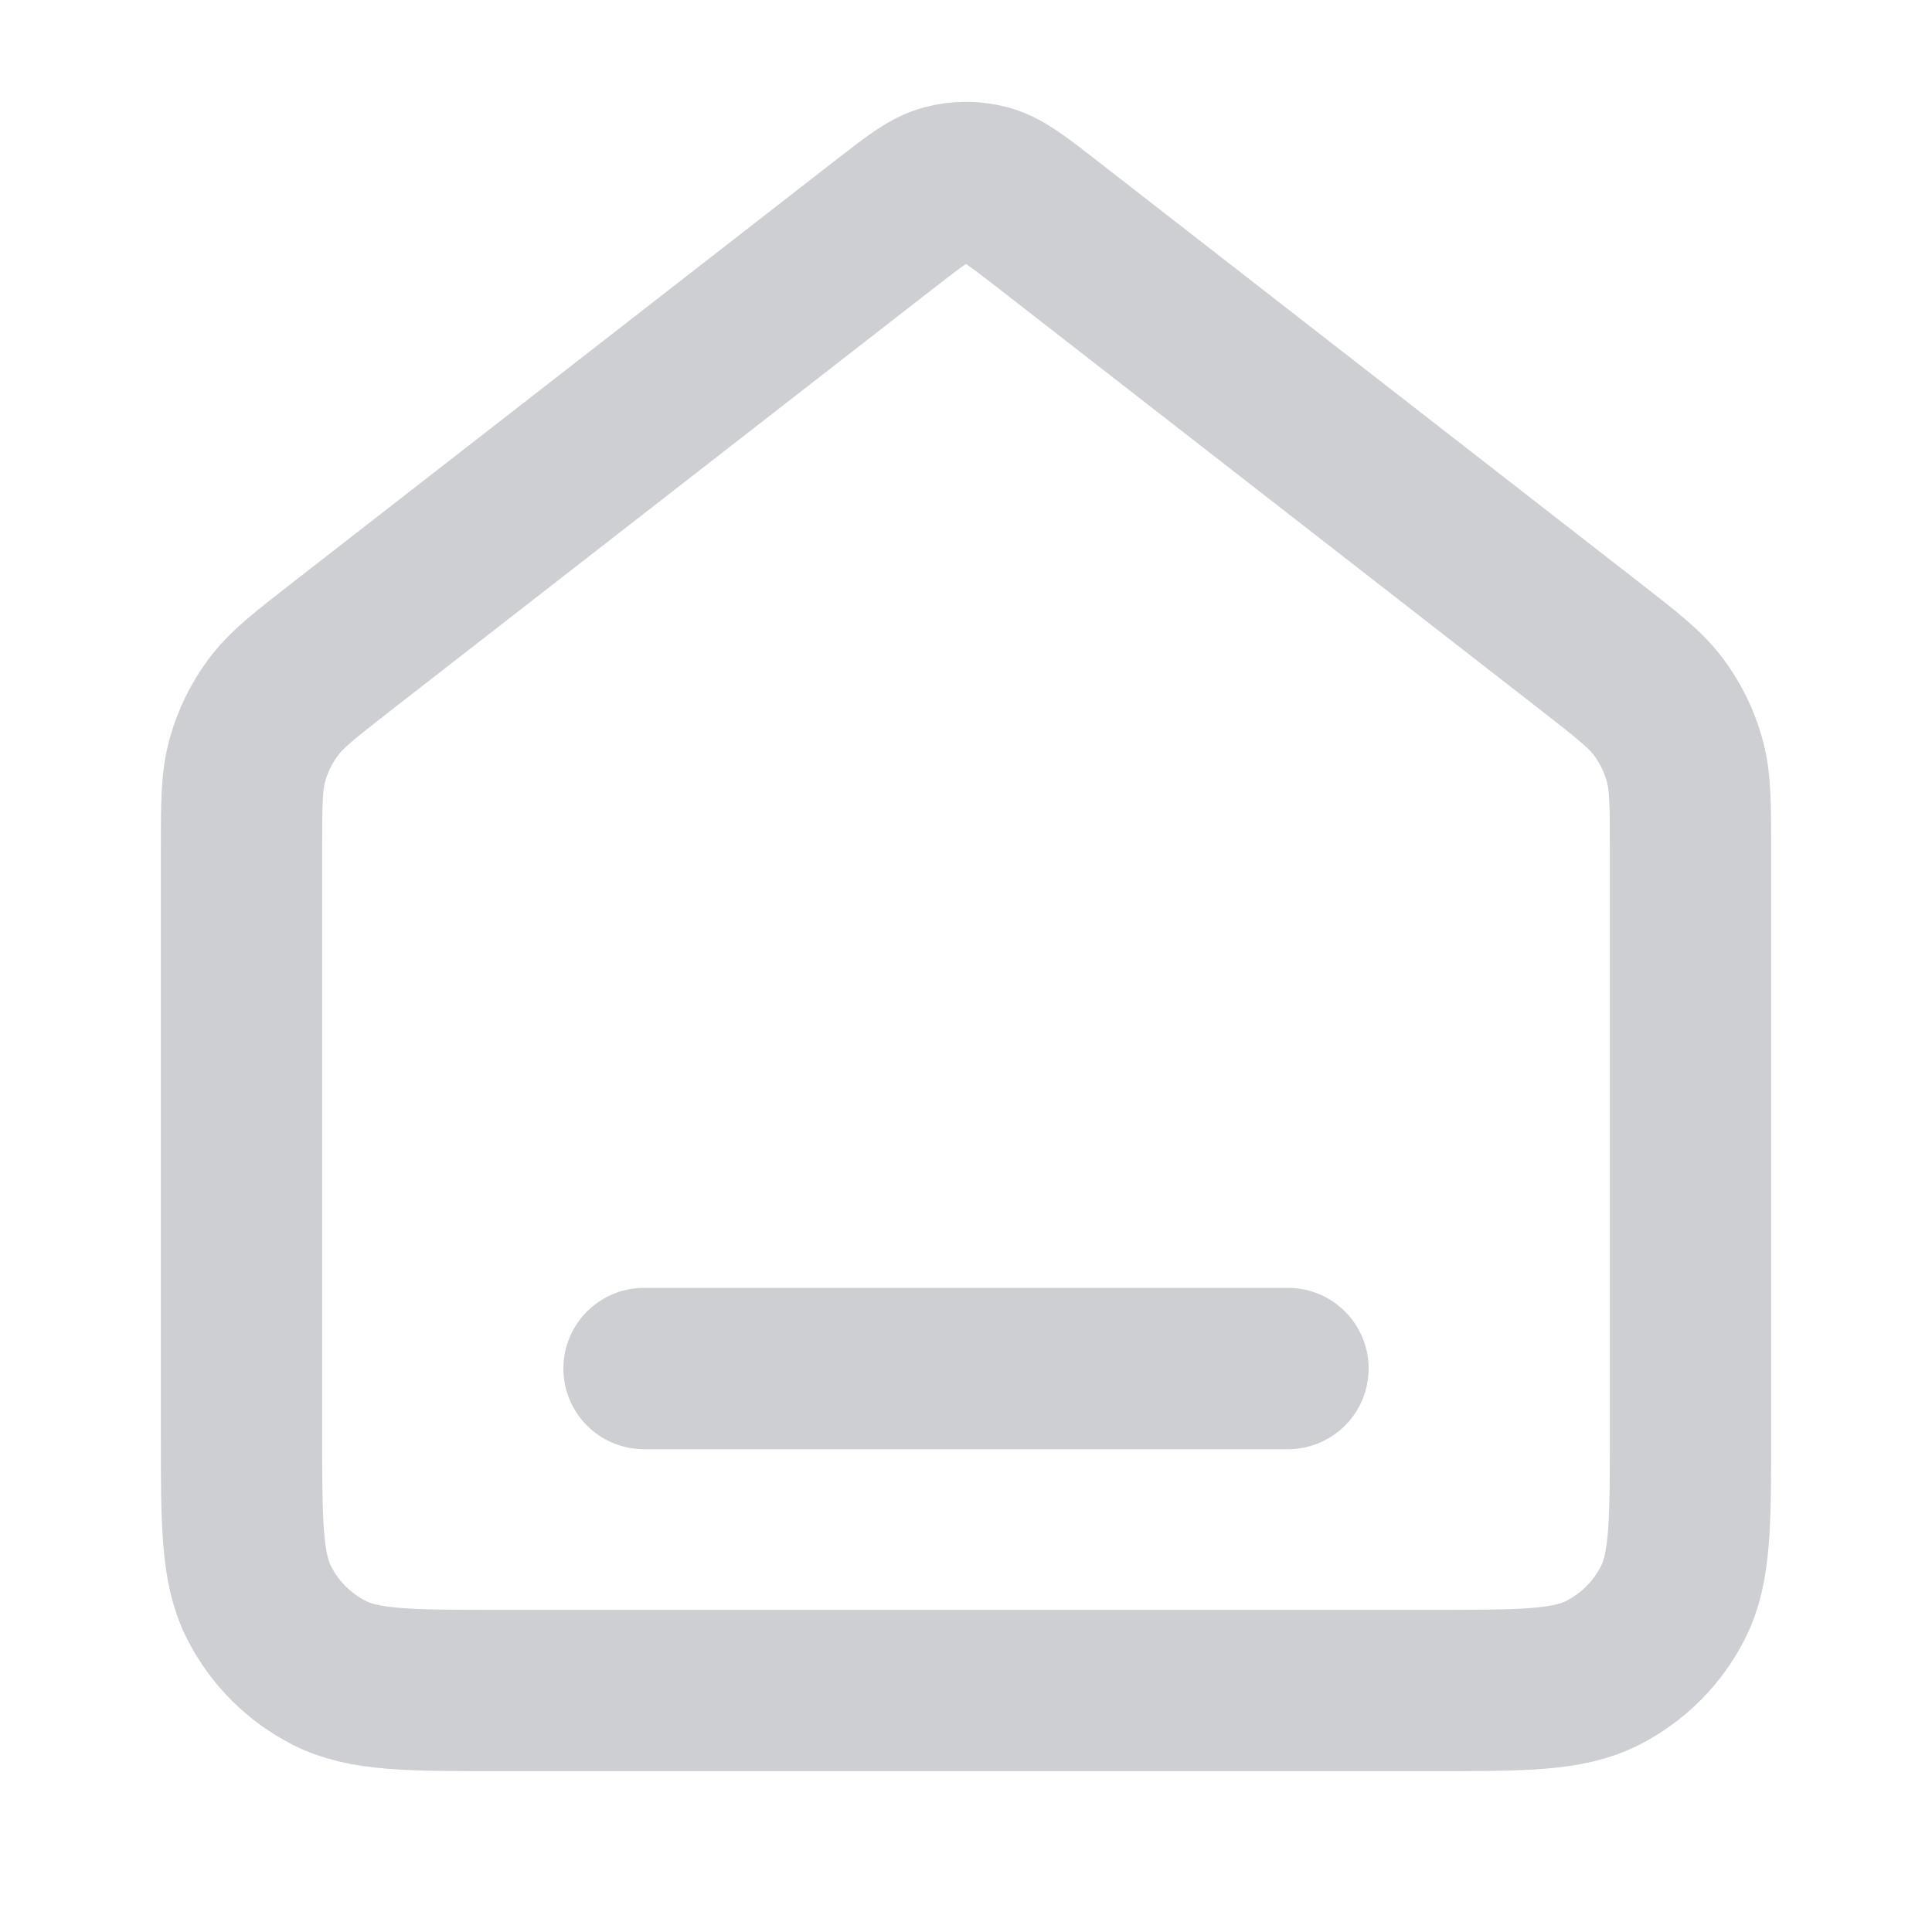
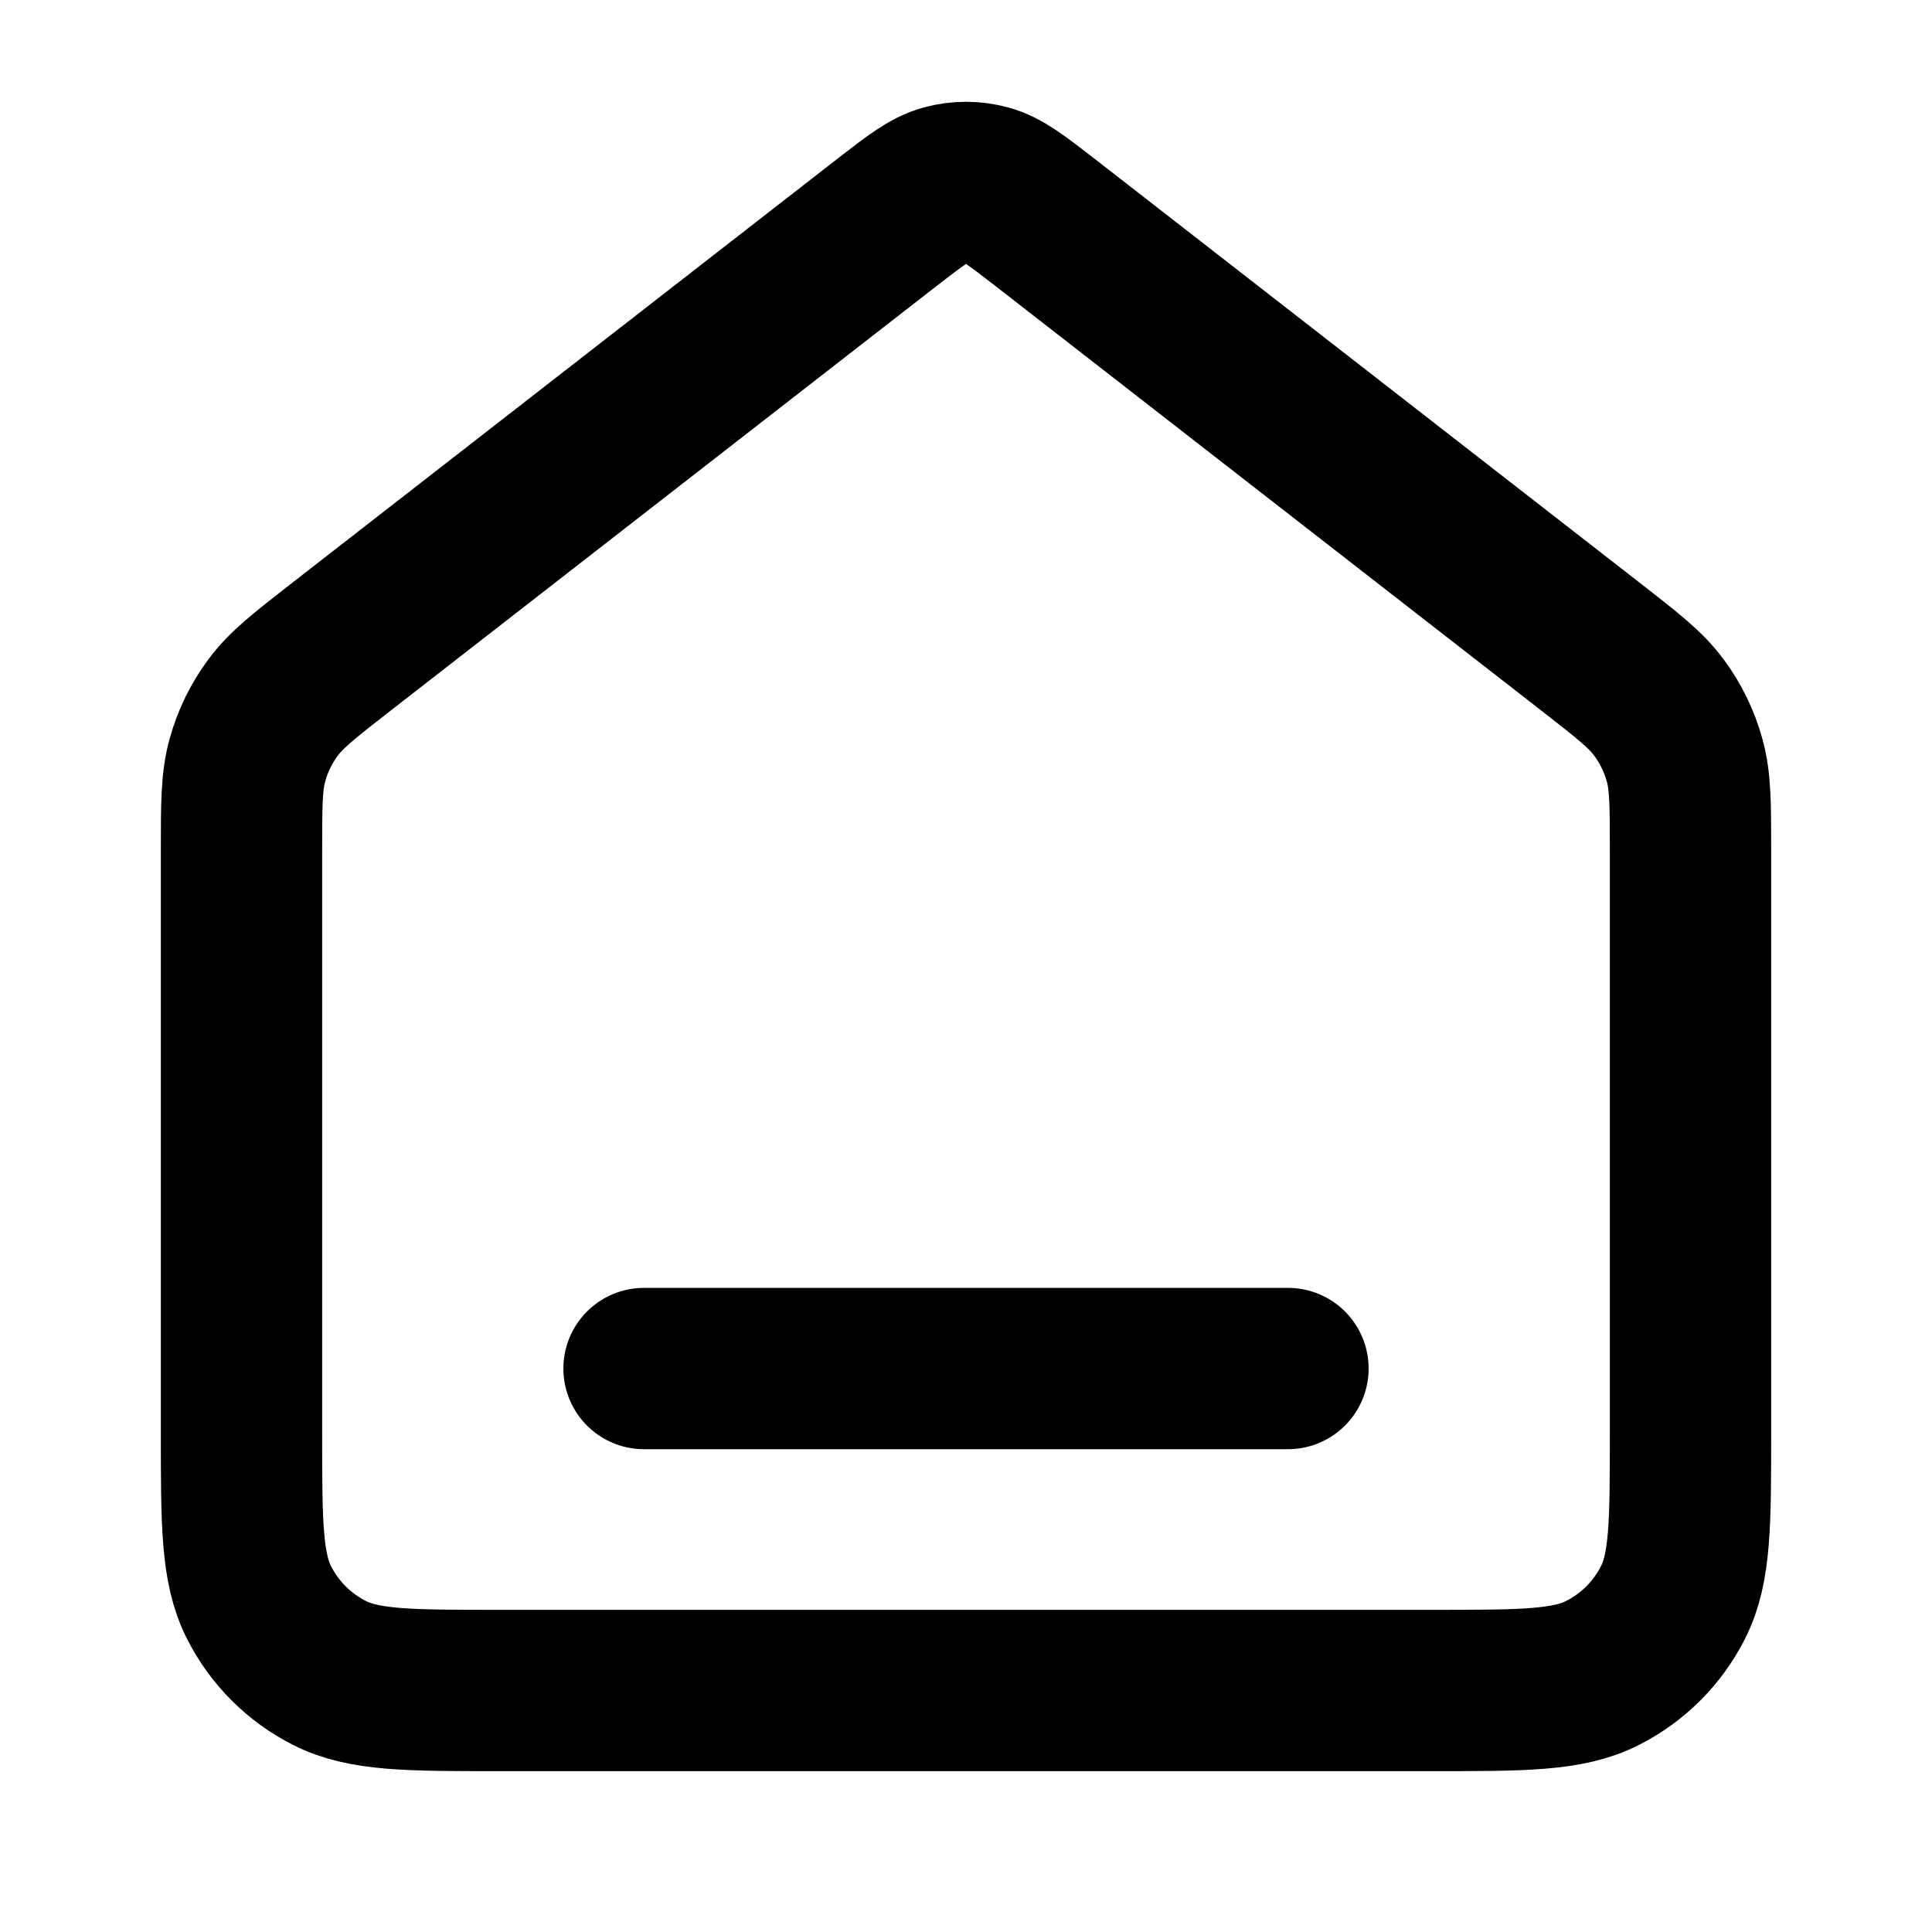
<svg xmlns="http://www.w3.org/2000/svg" width="20" height="20" viewBox="0 0 20 20" fill="none">
-   <path d="M6.667 14.167H13.333M9.181 2.303L3.529 6.699C3.152 6.993 2.963 7.14 2.827 7.324C2.706 7.487 2.616 7.671 2.562 7.866C2.5 8.086 2.5 8.326 2.5 8.804V14.833C2.5 15.767 2.5 16.233 2.682 16.59C2.841 16.904 3.096 17.159 3.41 17.318C3.767 17.5 4.233 17.5 5.167 17.5H14.833C15.767 17.5 16.233 17.5 16.59 17.318C16.904 17.159 17.159 16.904 17.318 16.59C17.5 16.233 17.5 15.767 17.5 14.833V8.804C17.5 8.326 17.5 8.086 17.438 7.866C17.384 7.671 17.294 7.487 17.173 7.324C17.037 7.14 16.848 6.993 16.471 6.699L10.819 2.303C10.526 2.076 10.379 1.962 10.218 1.918C10.075 1.879 9.925 1.879 9.782 1.918C9.621 1.962 9.474 2.076 9.181 2.303Z" stroke="#CECFD2" stroke-width="1.67" stroke-linecap="round" stroke-linejoin="round" />
+   <path d="M6.667 14.167H13.333M9.181 2.303L3.529 6.699C3.152 6.993 2.963 7.14 2.827 7.324C2.706 7.487 2.616 7.671 2.562 7.866C2.5 8.086 2.5 8.326 2.5 8.804V14.833C2.5 15.767 2.5 16.233 2.682 16.59C2.841 16.904 3.096 17.159 3.41 17.318C3.767 17.5 4.233 17.5 5.167 17.5H14.833C15.767 17.5 16.233 17.5 16.59 17.318C16.904 17.159 17.159 16.904 17.318 16.59C17.5 16.233 17.5 15.767 17.5 14.833V8.804C17.5 8.326 17.5 8.086 17.438 7.866C17.384 7.671 17.294 7.487 17.173 7.324C17.037 7.14 16.848 6.993 16.471 6.699L10.819 2.303C10.526 2.076 10.379 1.962 10.218 1.918C10.075 1.879 9.925 1.879 9.782 1.918C9.621 1.962 9.474 2.076 9.181 2.303Z" stroke="currentColor " stroke-width="1.67" stroke-linecap="round" stroke-linejoin="round" />
</svg>
